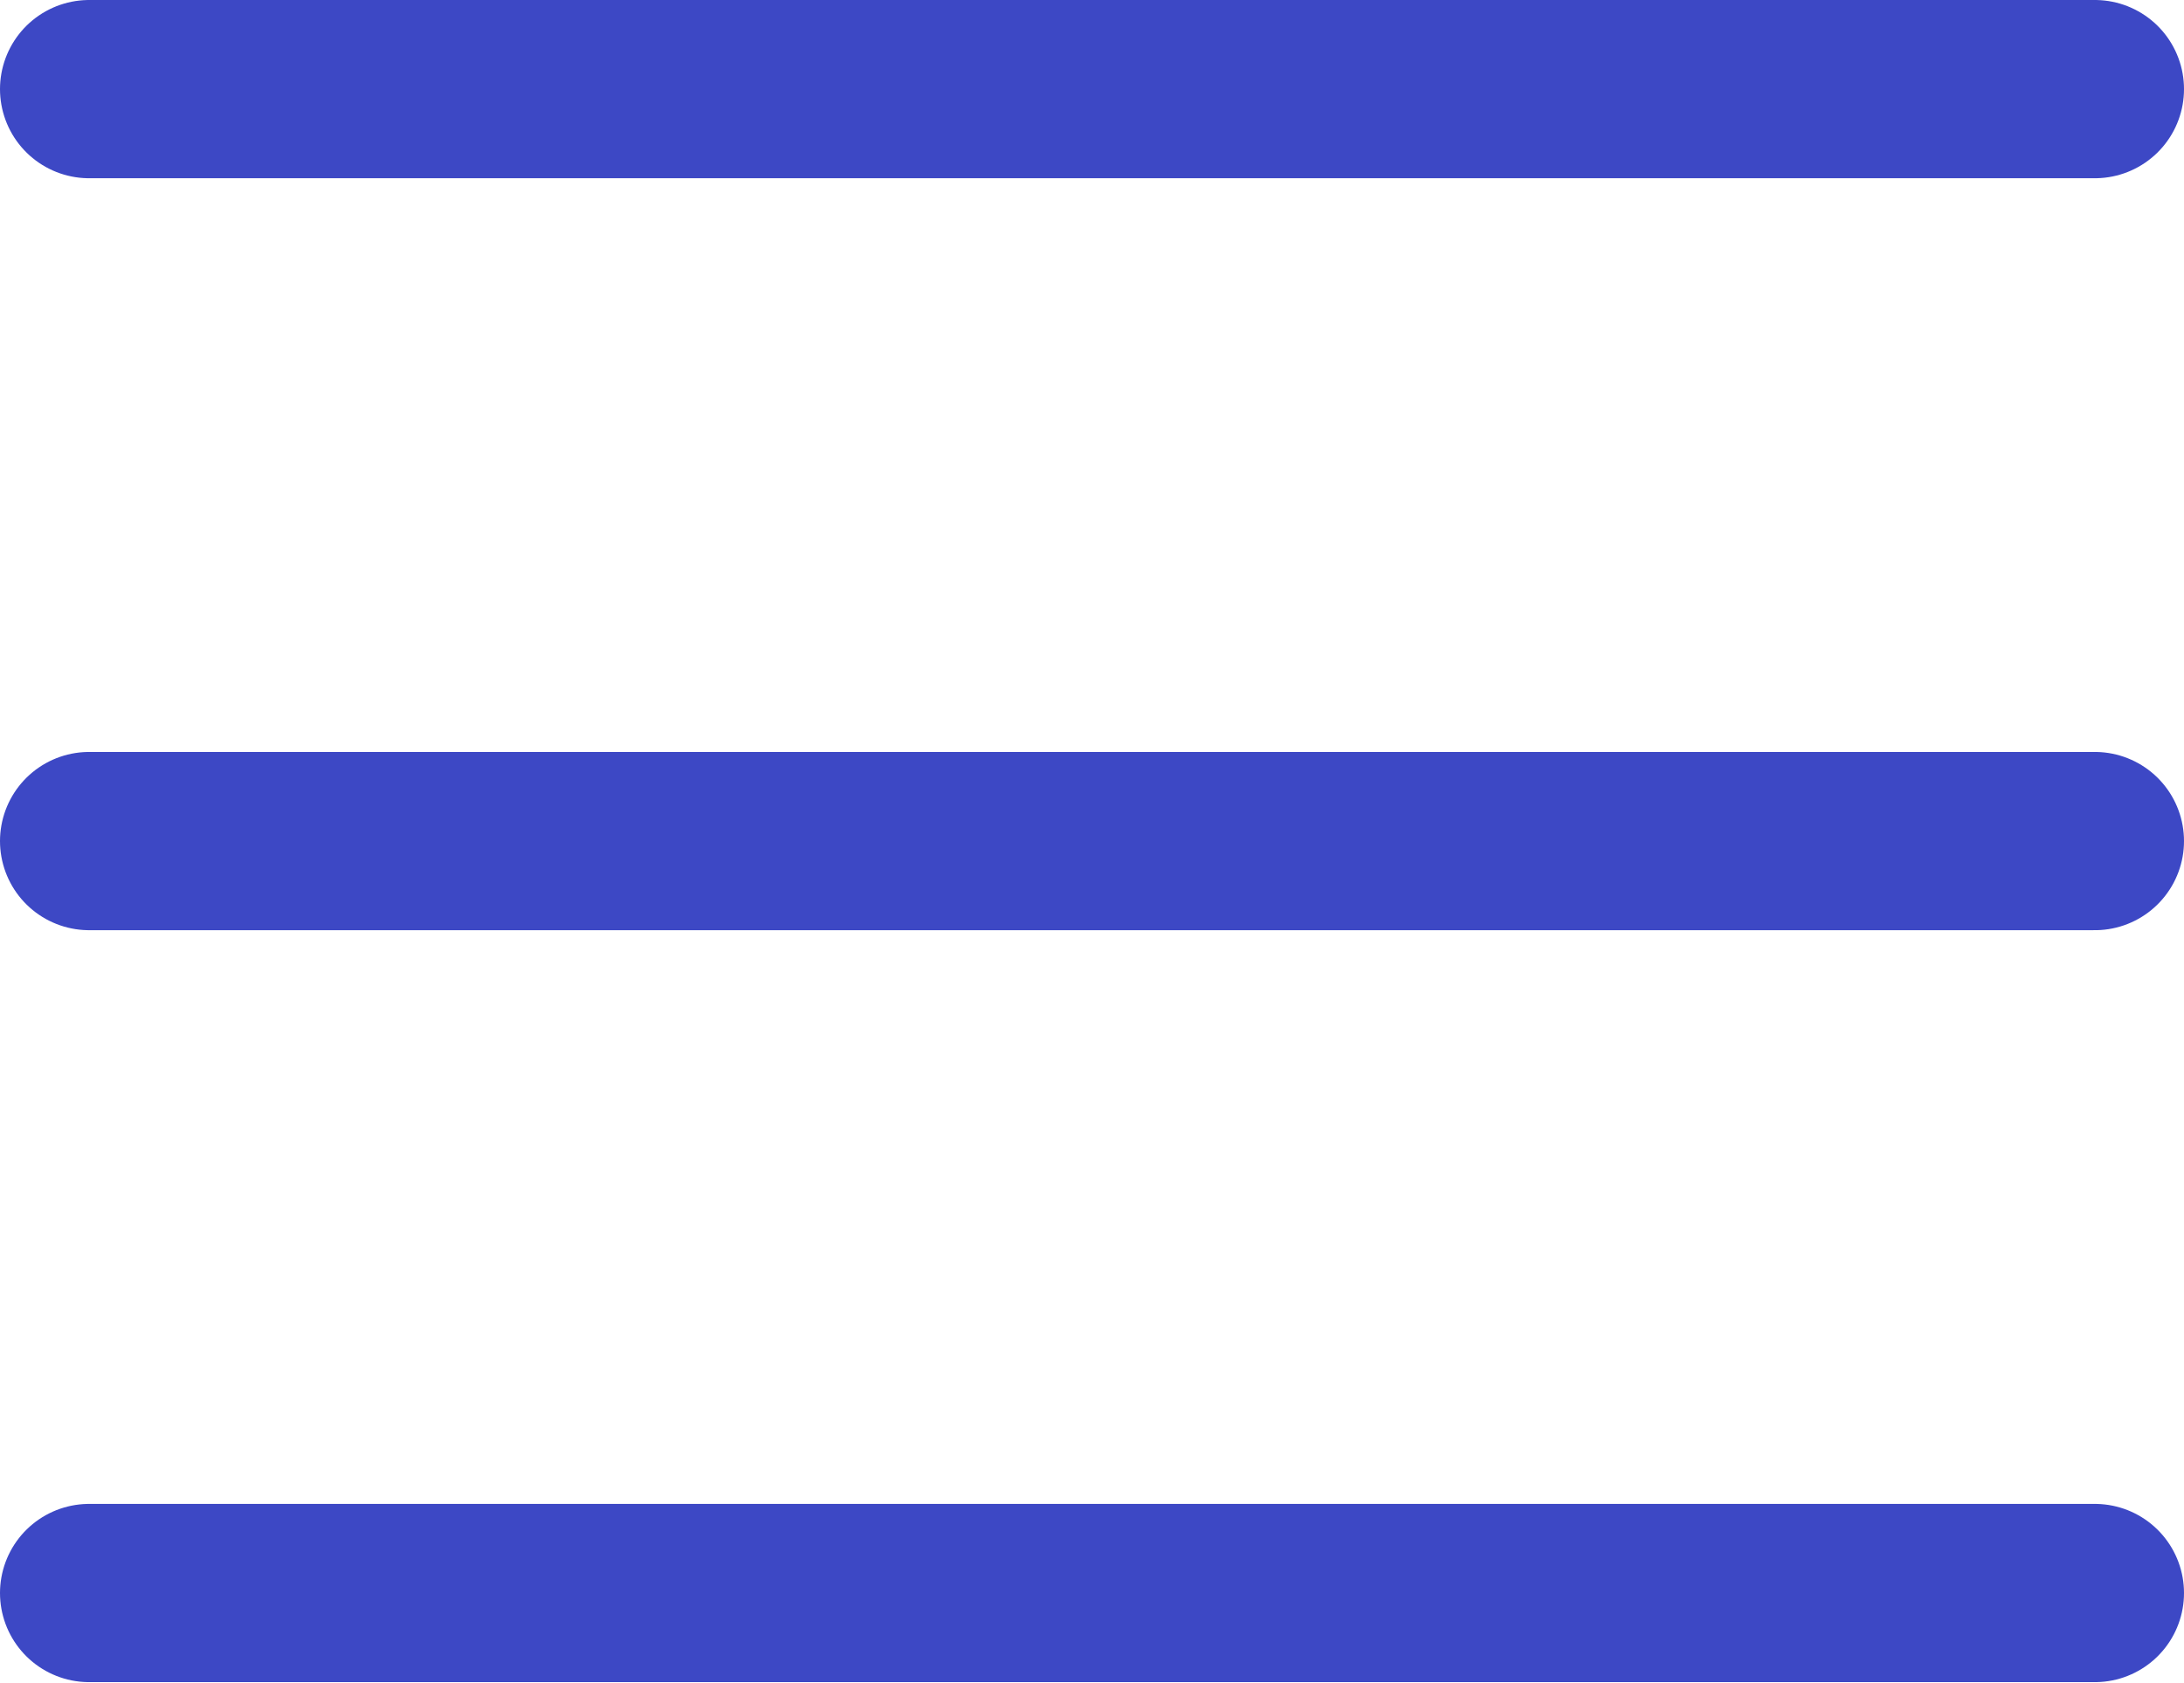
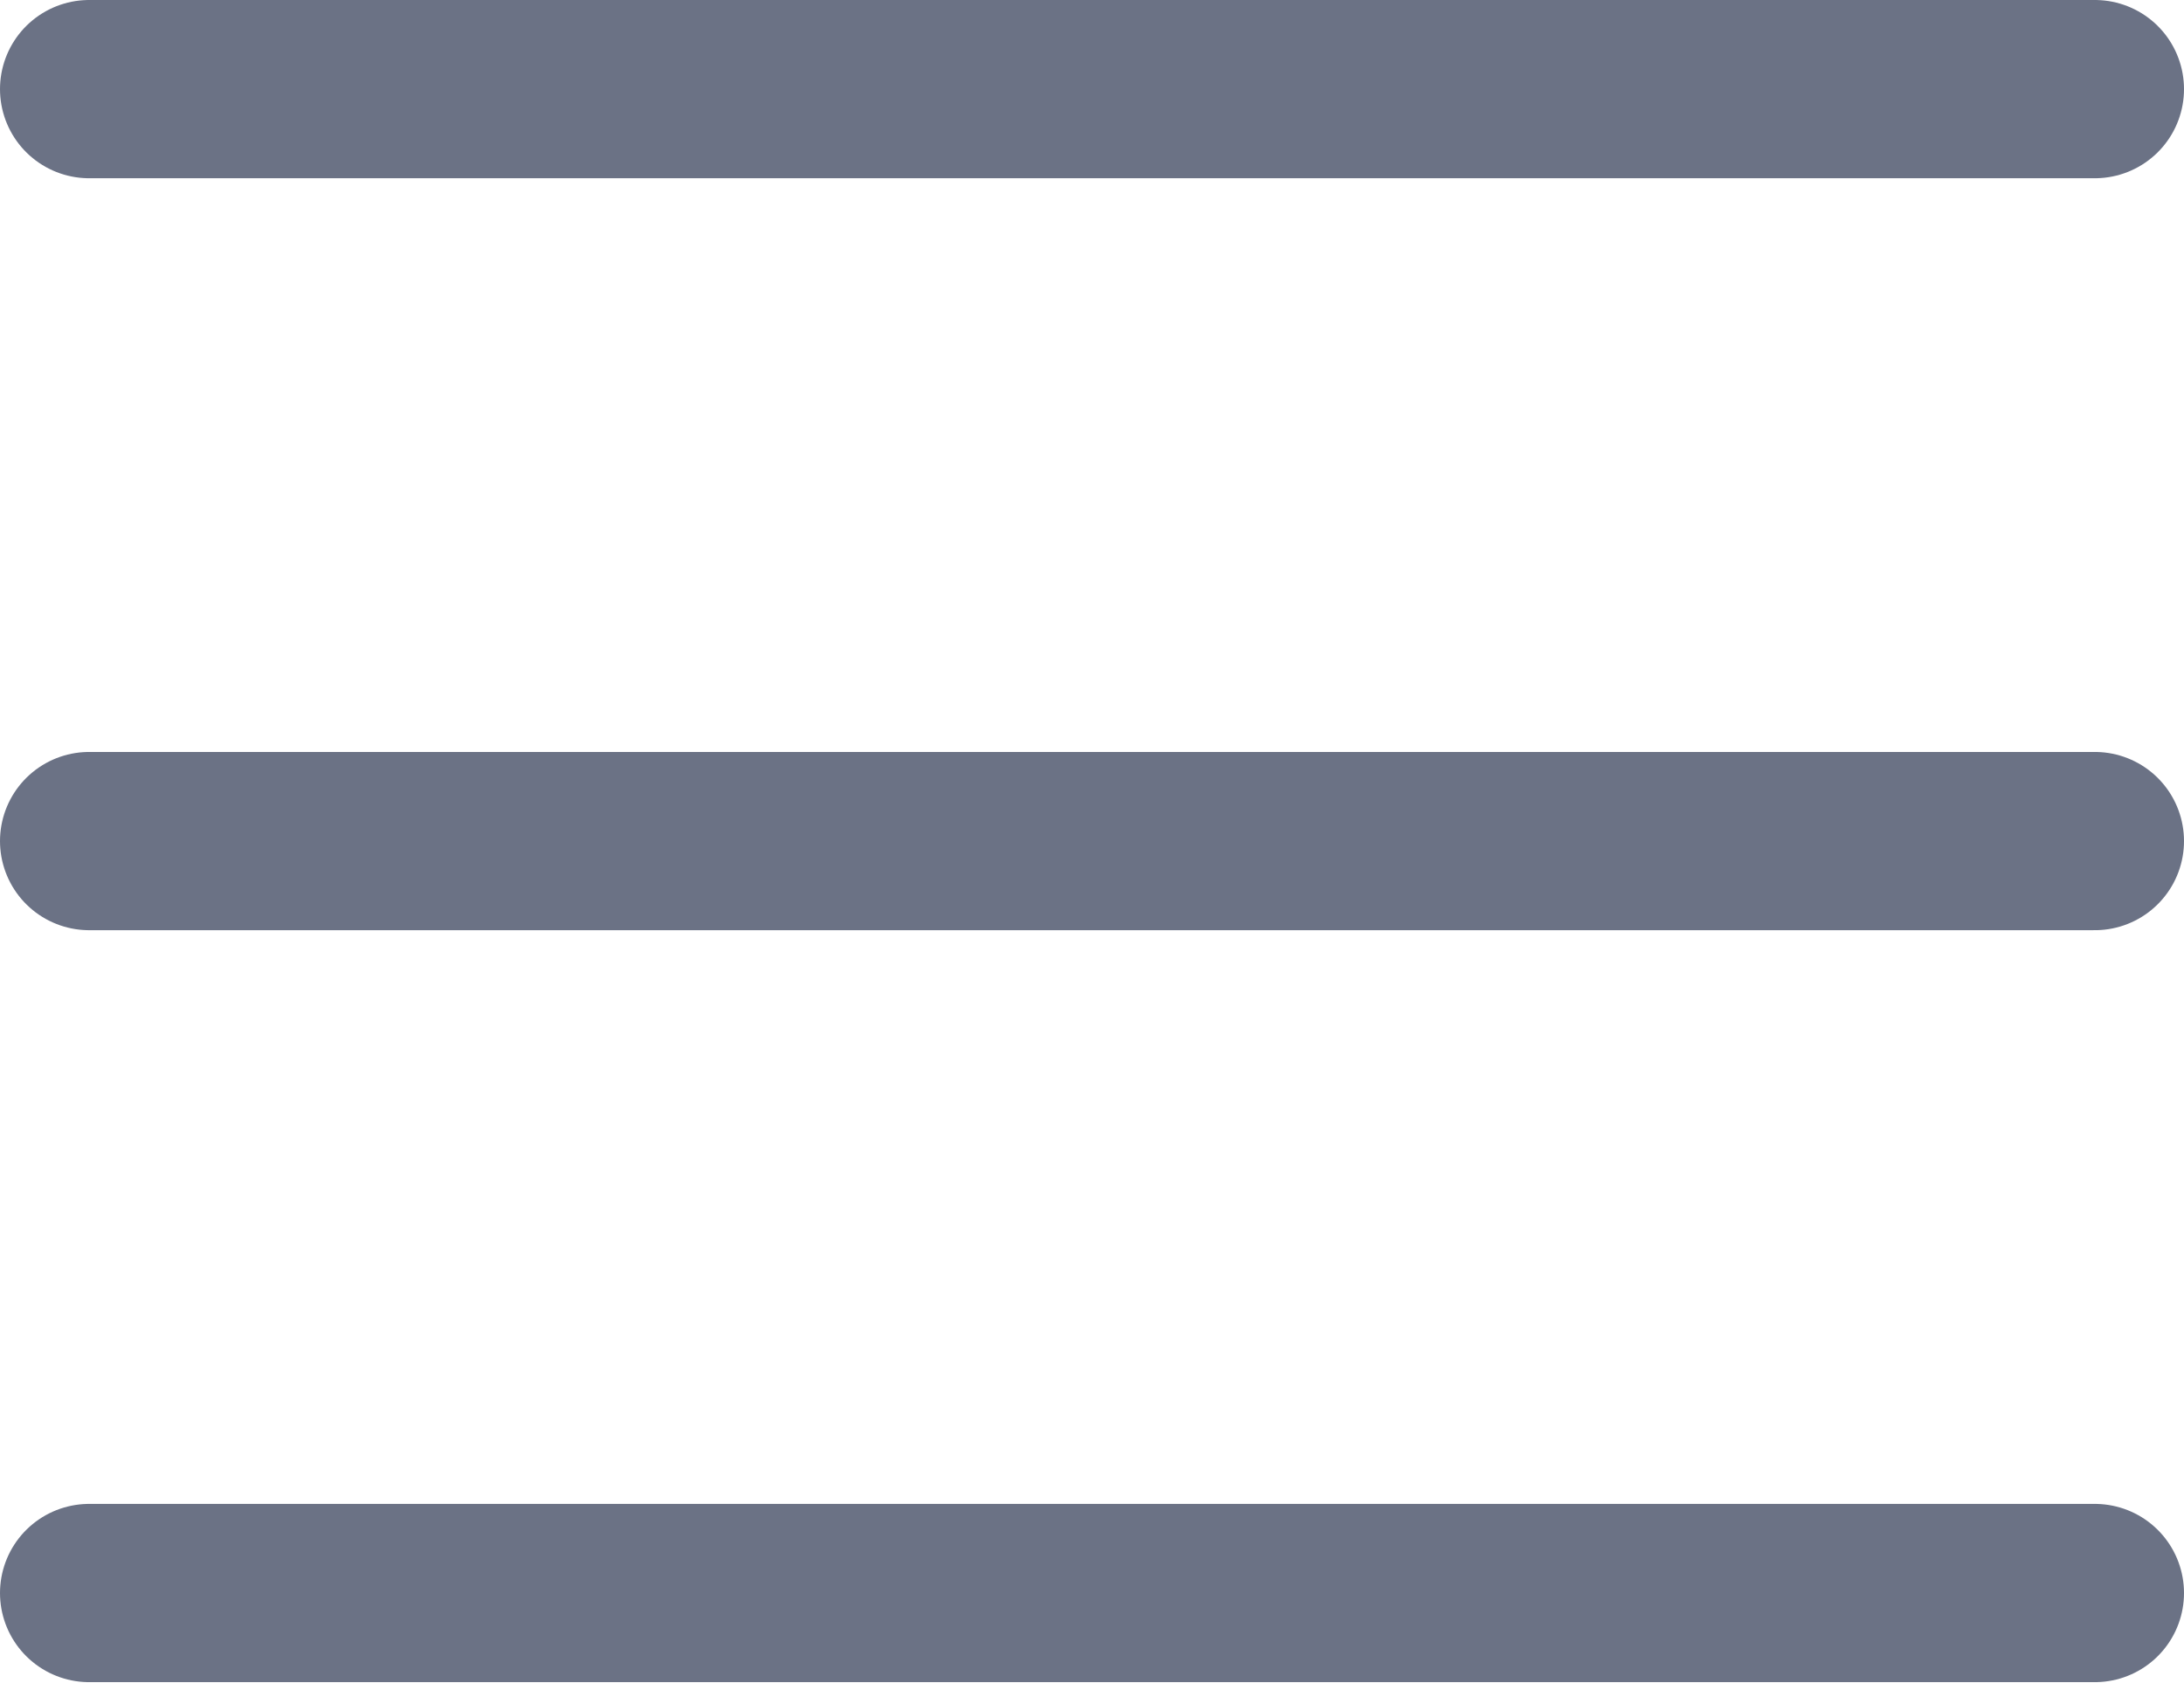
<svg xmlns="http://www.w3.org/2000/svg" preserveAspectRatio="none" overflow="visible" style="display: block;" width="19.6" height="15.1" viewBox="0 0 19.6 15.1" fill="none">
  <g id="Glyph">
-     <path id="ì¬ì´ëë° / line" d="M0.8 0.8H18.8M0.8 7.55H18.8M0.8 14.3H18.8" stroke-width="1.6" stroke-linecap="round" stroke-linejoin="round" stroke="#3D48C5" />
+     <path id="ì¬ì´ëë° / line" d="M0.8 0.8H18.8M0.8 7.55H18.8M0.8 14.3H18.8" stroke-width="1.6" stroke-linecap="round" stroke-linejoin="round" stroke="#6B7285" />
  </g>
</svg>
